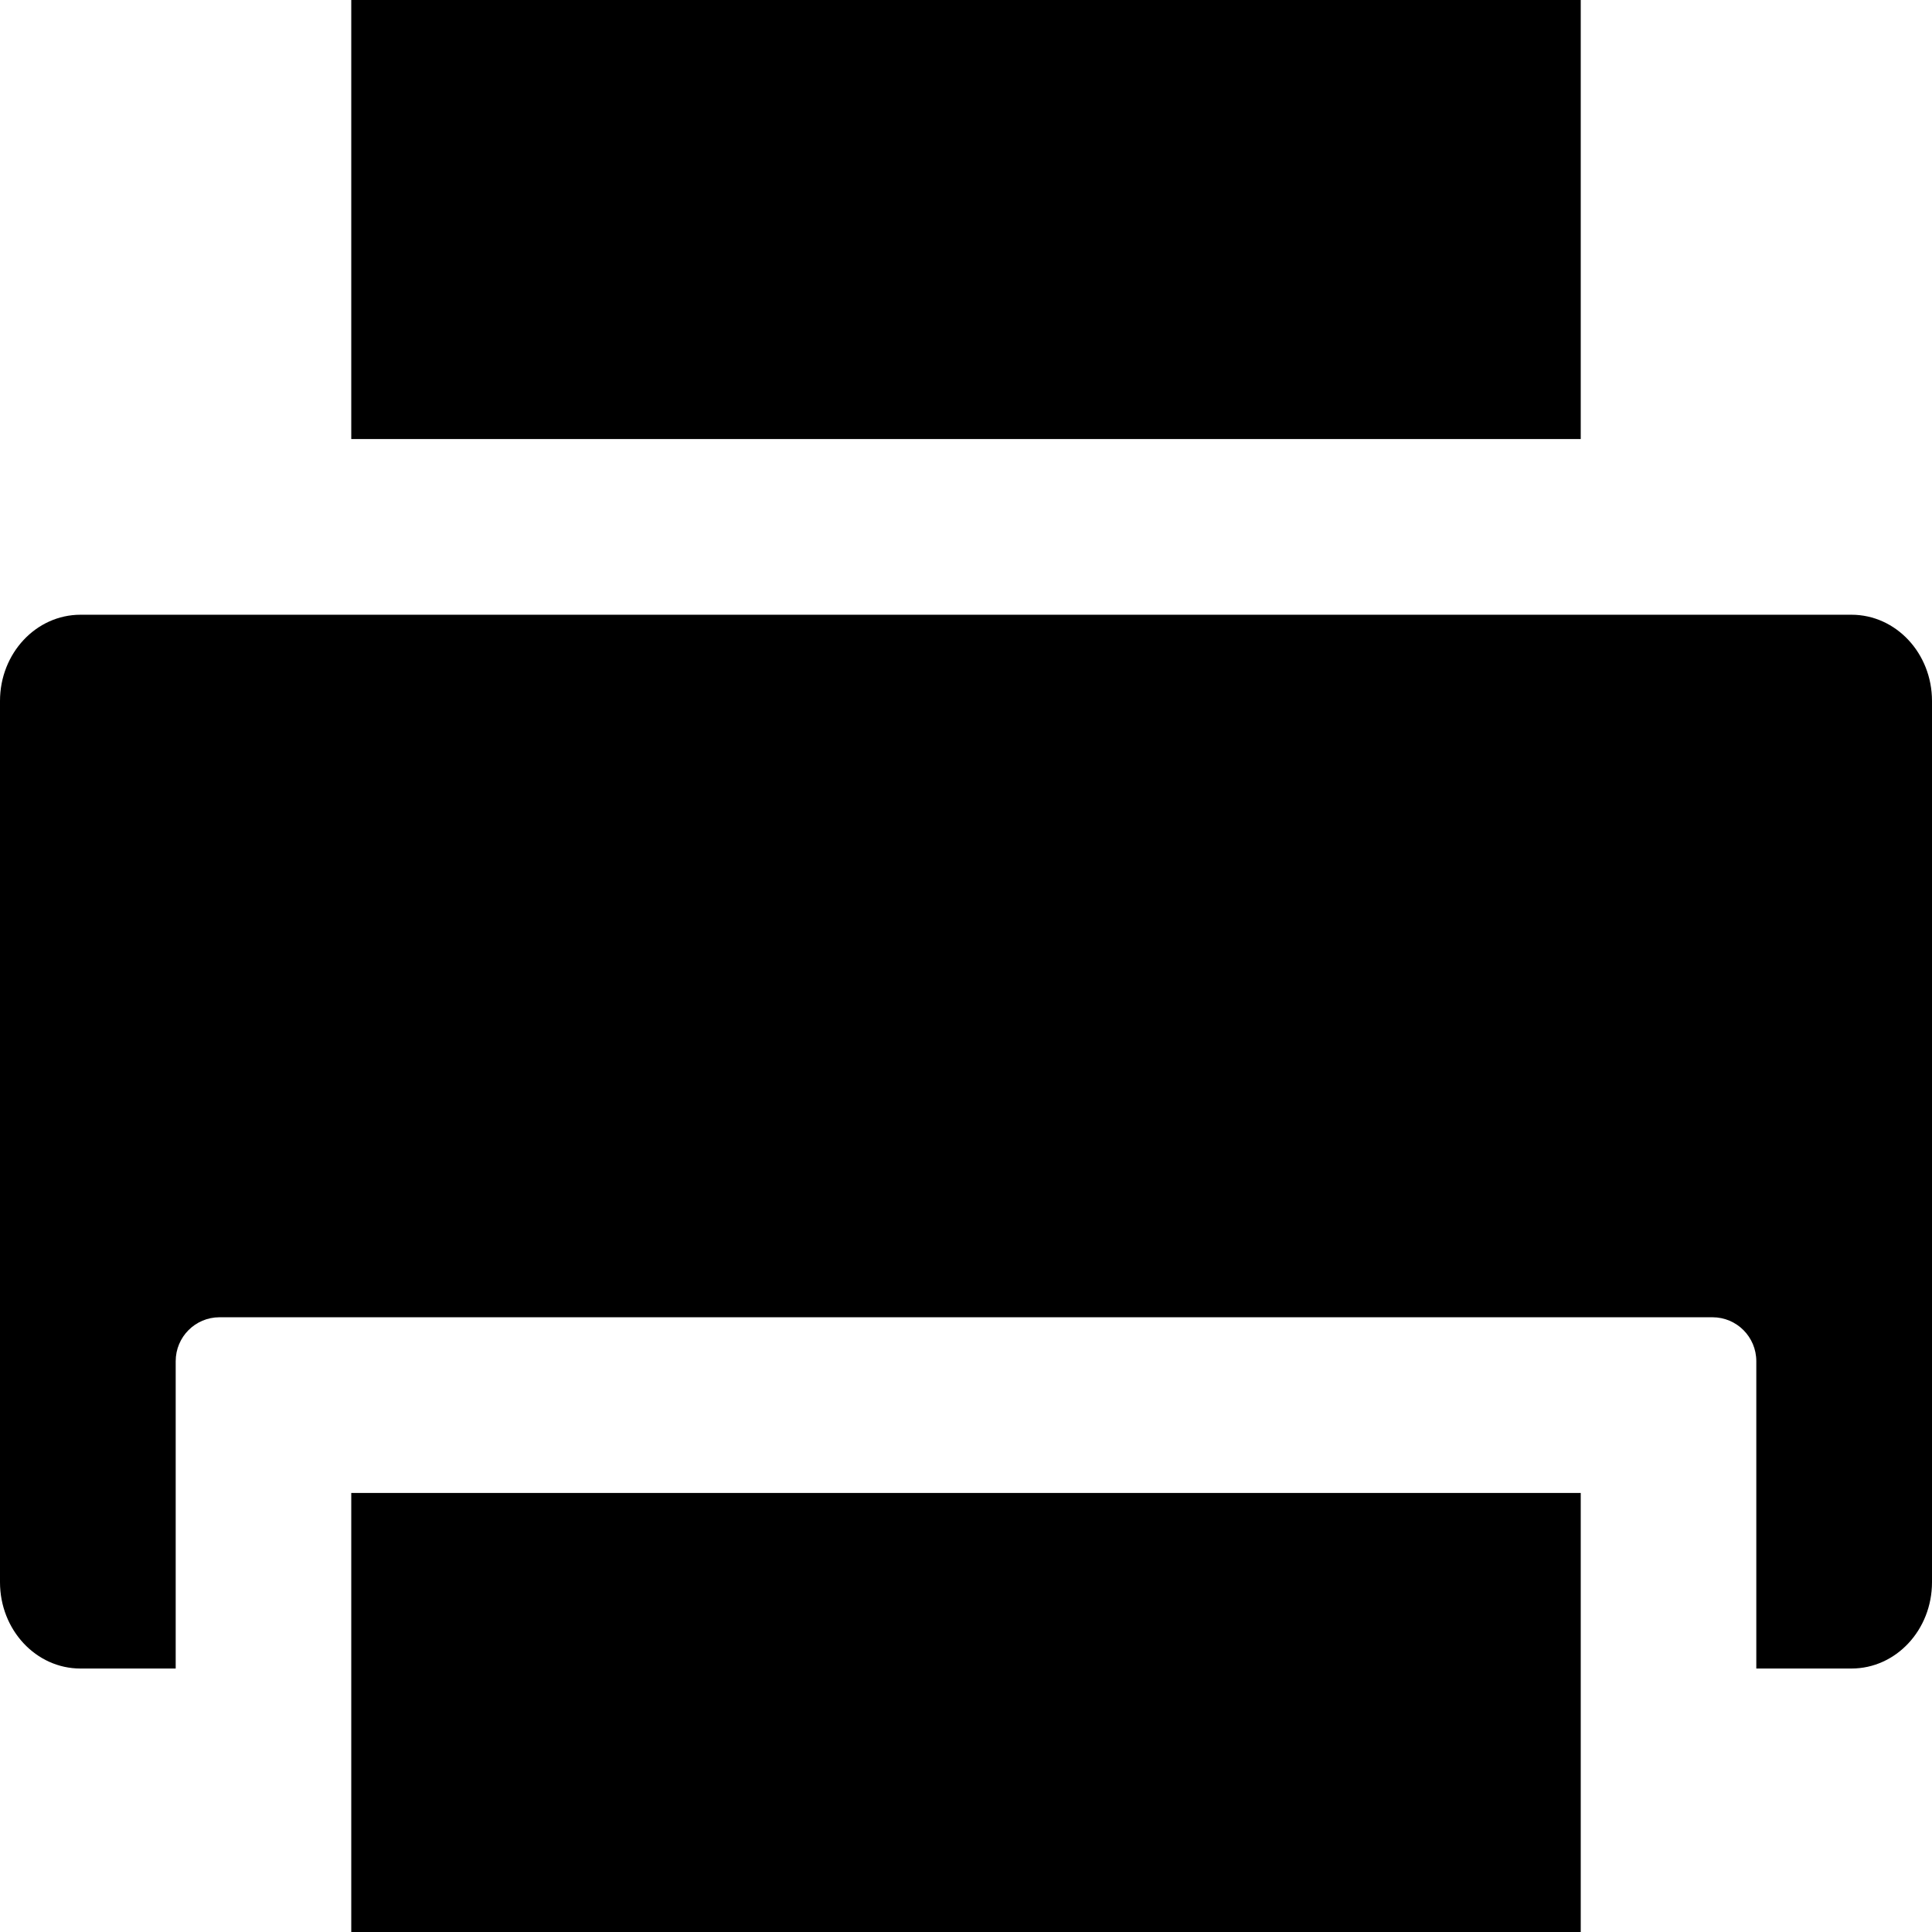
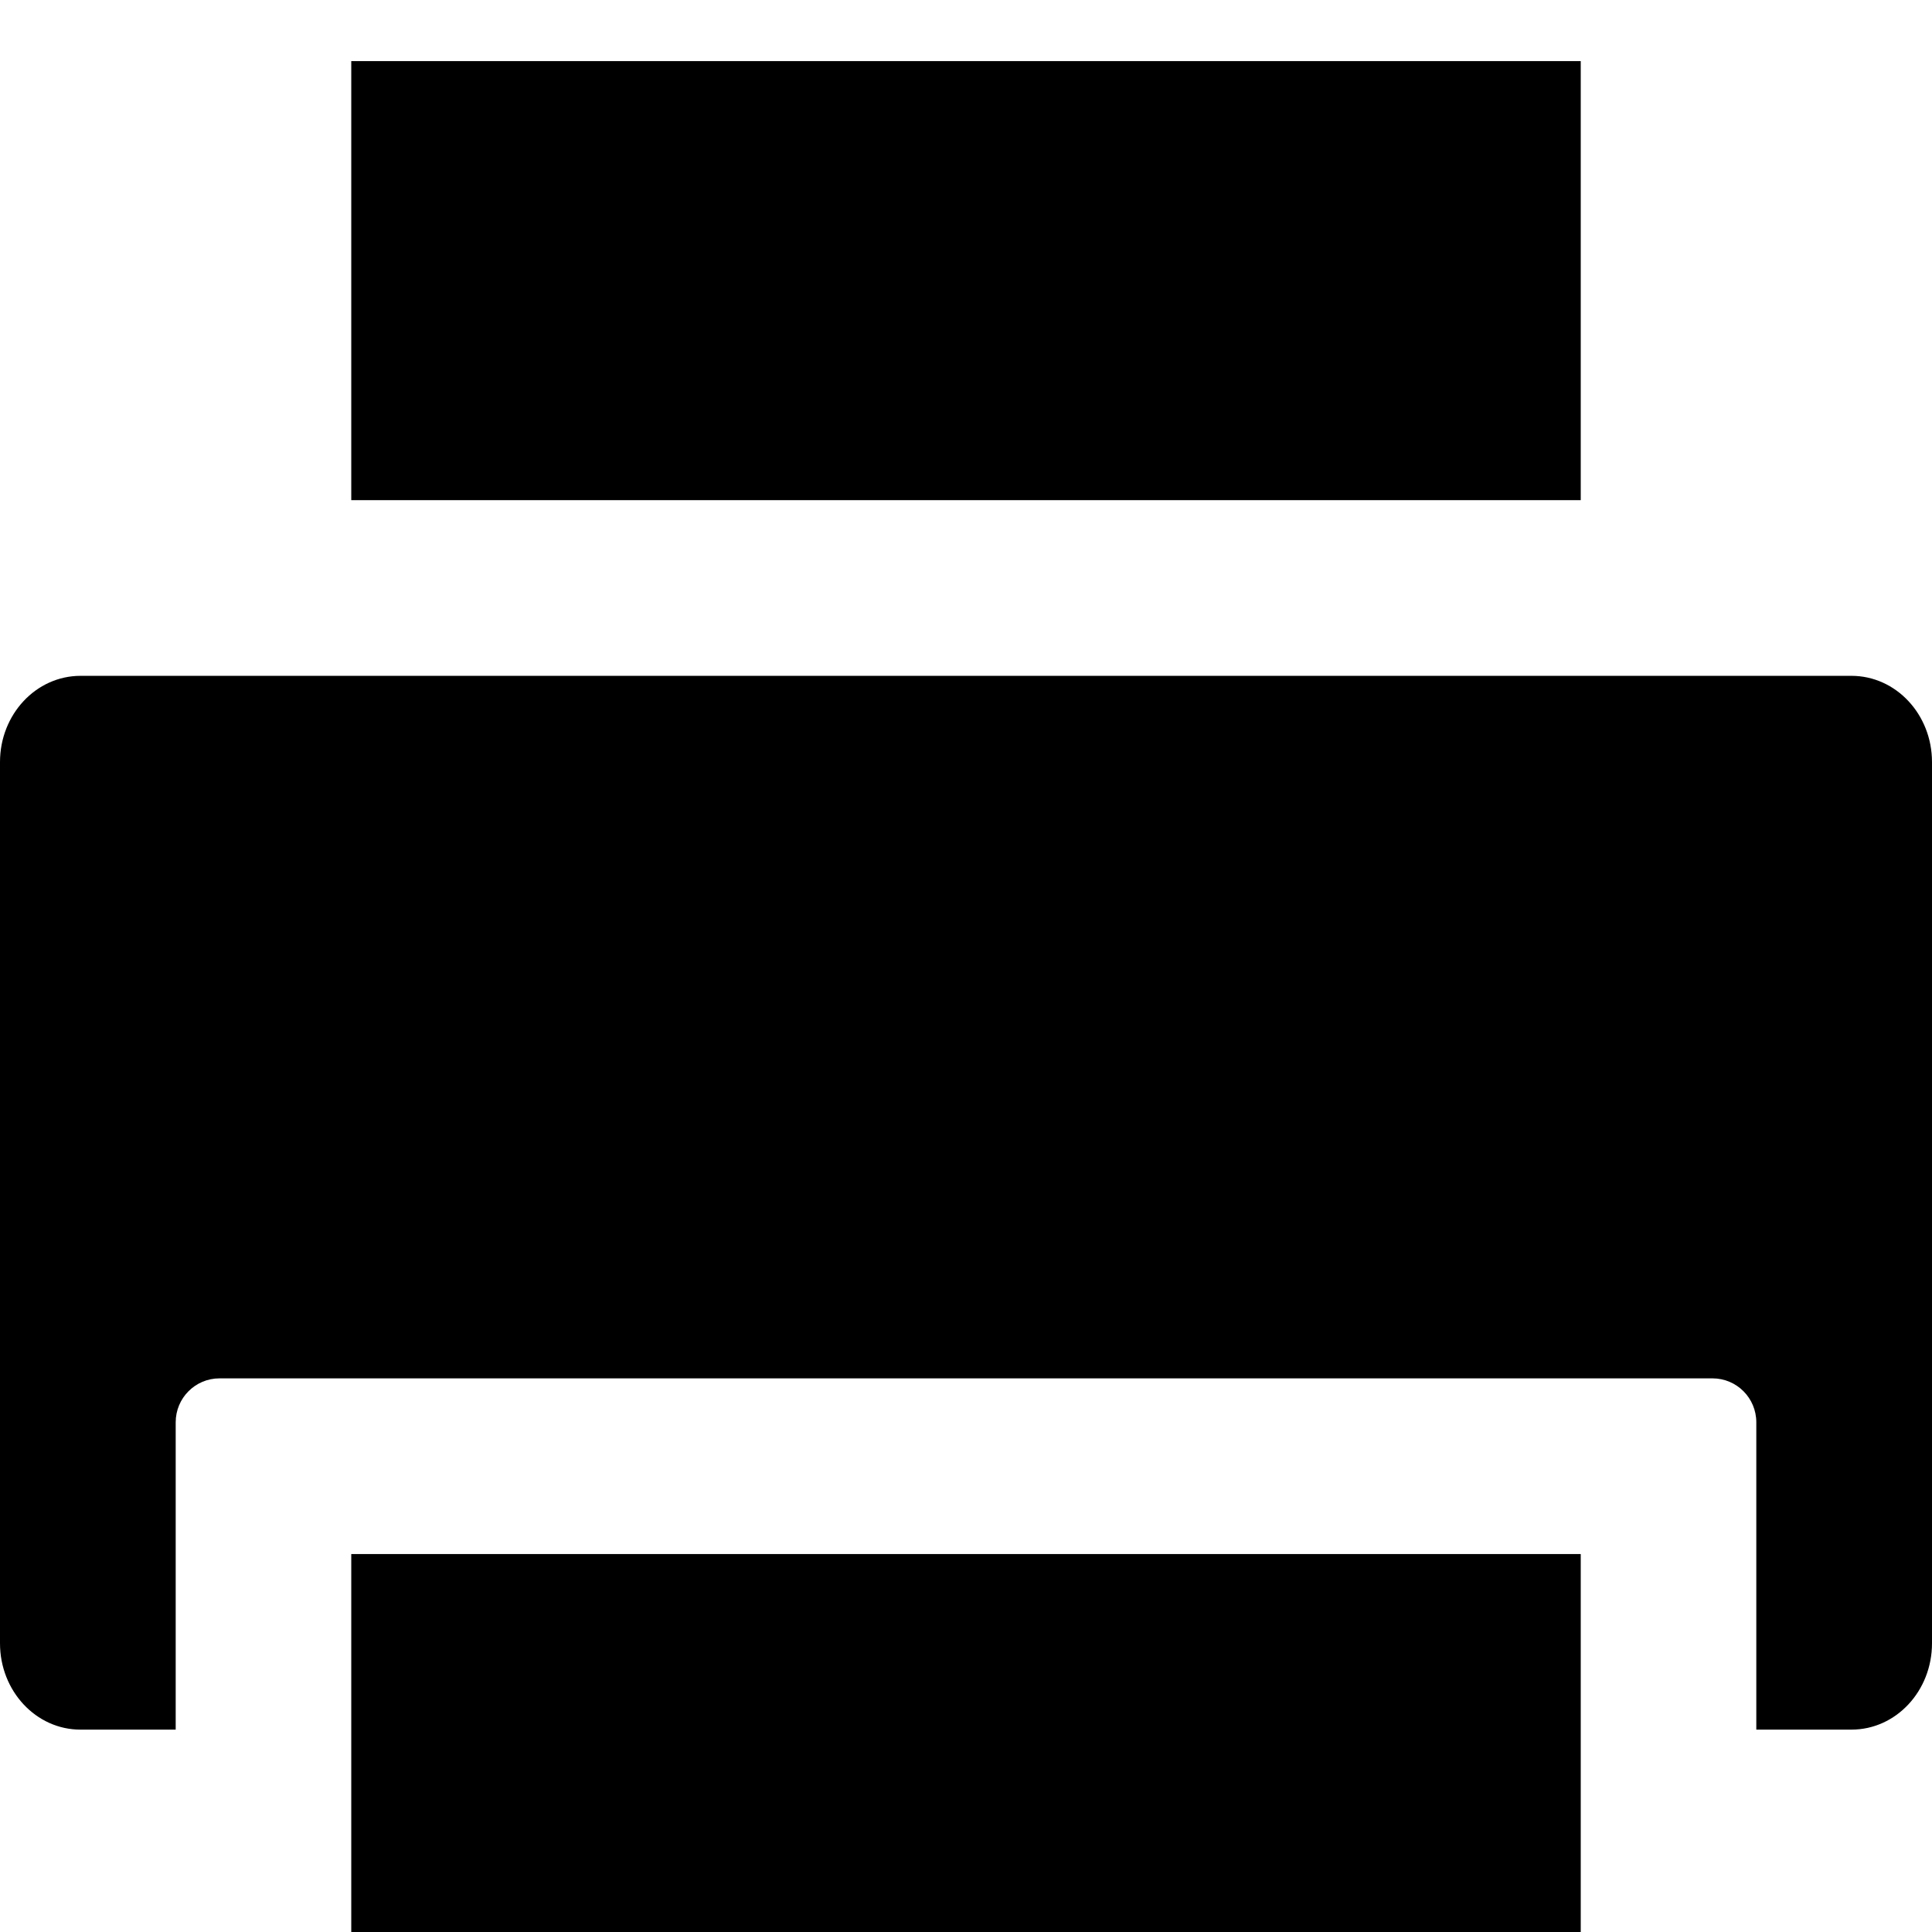
<svg xmlns="http://www.w3.org/2000/svg" version="1.1" x="0" y="0" width="16" height="16" viewBox="0, 0, 16, 16">
  <g id="Background">
    <rect x="0" y="0" width="16" height="16" fill="#000000" fill-opacity="0" />
  </g>
-   <g id="Background" />
-   <g id="Layer_1">
-     <g>
-       <path d="M15.333,5.091 C15.702,5.091 16,5.411 16,5.805 L16,13.103 C16,13.498 15.702,13.818 15.333,13.818 L14.545,13.818 L14.545,11.273 C14.545,11.072 14.383,10.909 14.182,10.909 L1.818,10.909 C1.617,10.909 1.455,11.072 1.455,11.273 L1.455,13.818 L0.666,13.818 C0.298,13.818 -0,13.498 -0,13.103 L-0,5.805 C-0,5.411 0.298,5.091 0.667,5.091 L15.333,5.091 z" fill="#000000" />
-       <path d="M2.909,-0 L13.091,-0 L13.091,3.636 L2.909,3.636 z" fill="#000000" />
-       <path d="M2.909,12.364 L13.091,12.364 L13.091,16 L2.909,16 z" fill="#000000" />
-     </g>
+   <g id="App">
+     <path d="M15.333,5.597 C15.702,5.597 16,5.917 16,6.311 L16,13.609 C16,14.004 15.702,14.324 15.333,14.324 L14.545,14.324 L14.545,11.779 C14.545,11.578 14.383,11.415 14.182,11.415 L1.818,11.415 C1.617,11.415 1.455,11.578 1.455,11.779 L1.455,14.324 L0.666,14.324 C0.298,14.324 0,14.004 0,13.609 L0,6.311 C0,5.917 0.298,5.597 0.667,5.597 L15.333,5.597 z M2.909,0.506 L13.091,0.506 L13.091,4.142 L2.909,4.142 L2.909,0.506 z M2.909,12.87 L13.091,12.87 L13.091,16.506 L2.909,16.506 L2.909,12.87 z" fill="#000000" id="Combined-Shape" />
  </g>
</svg>
